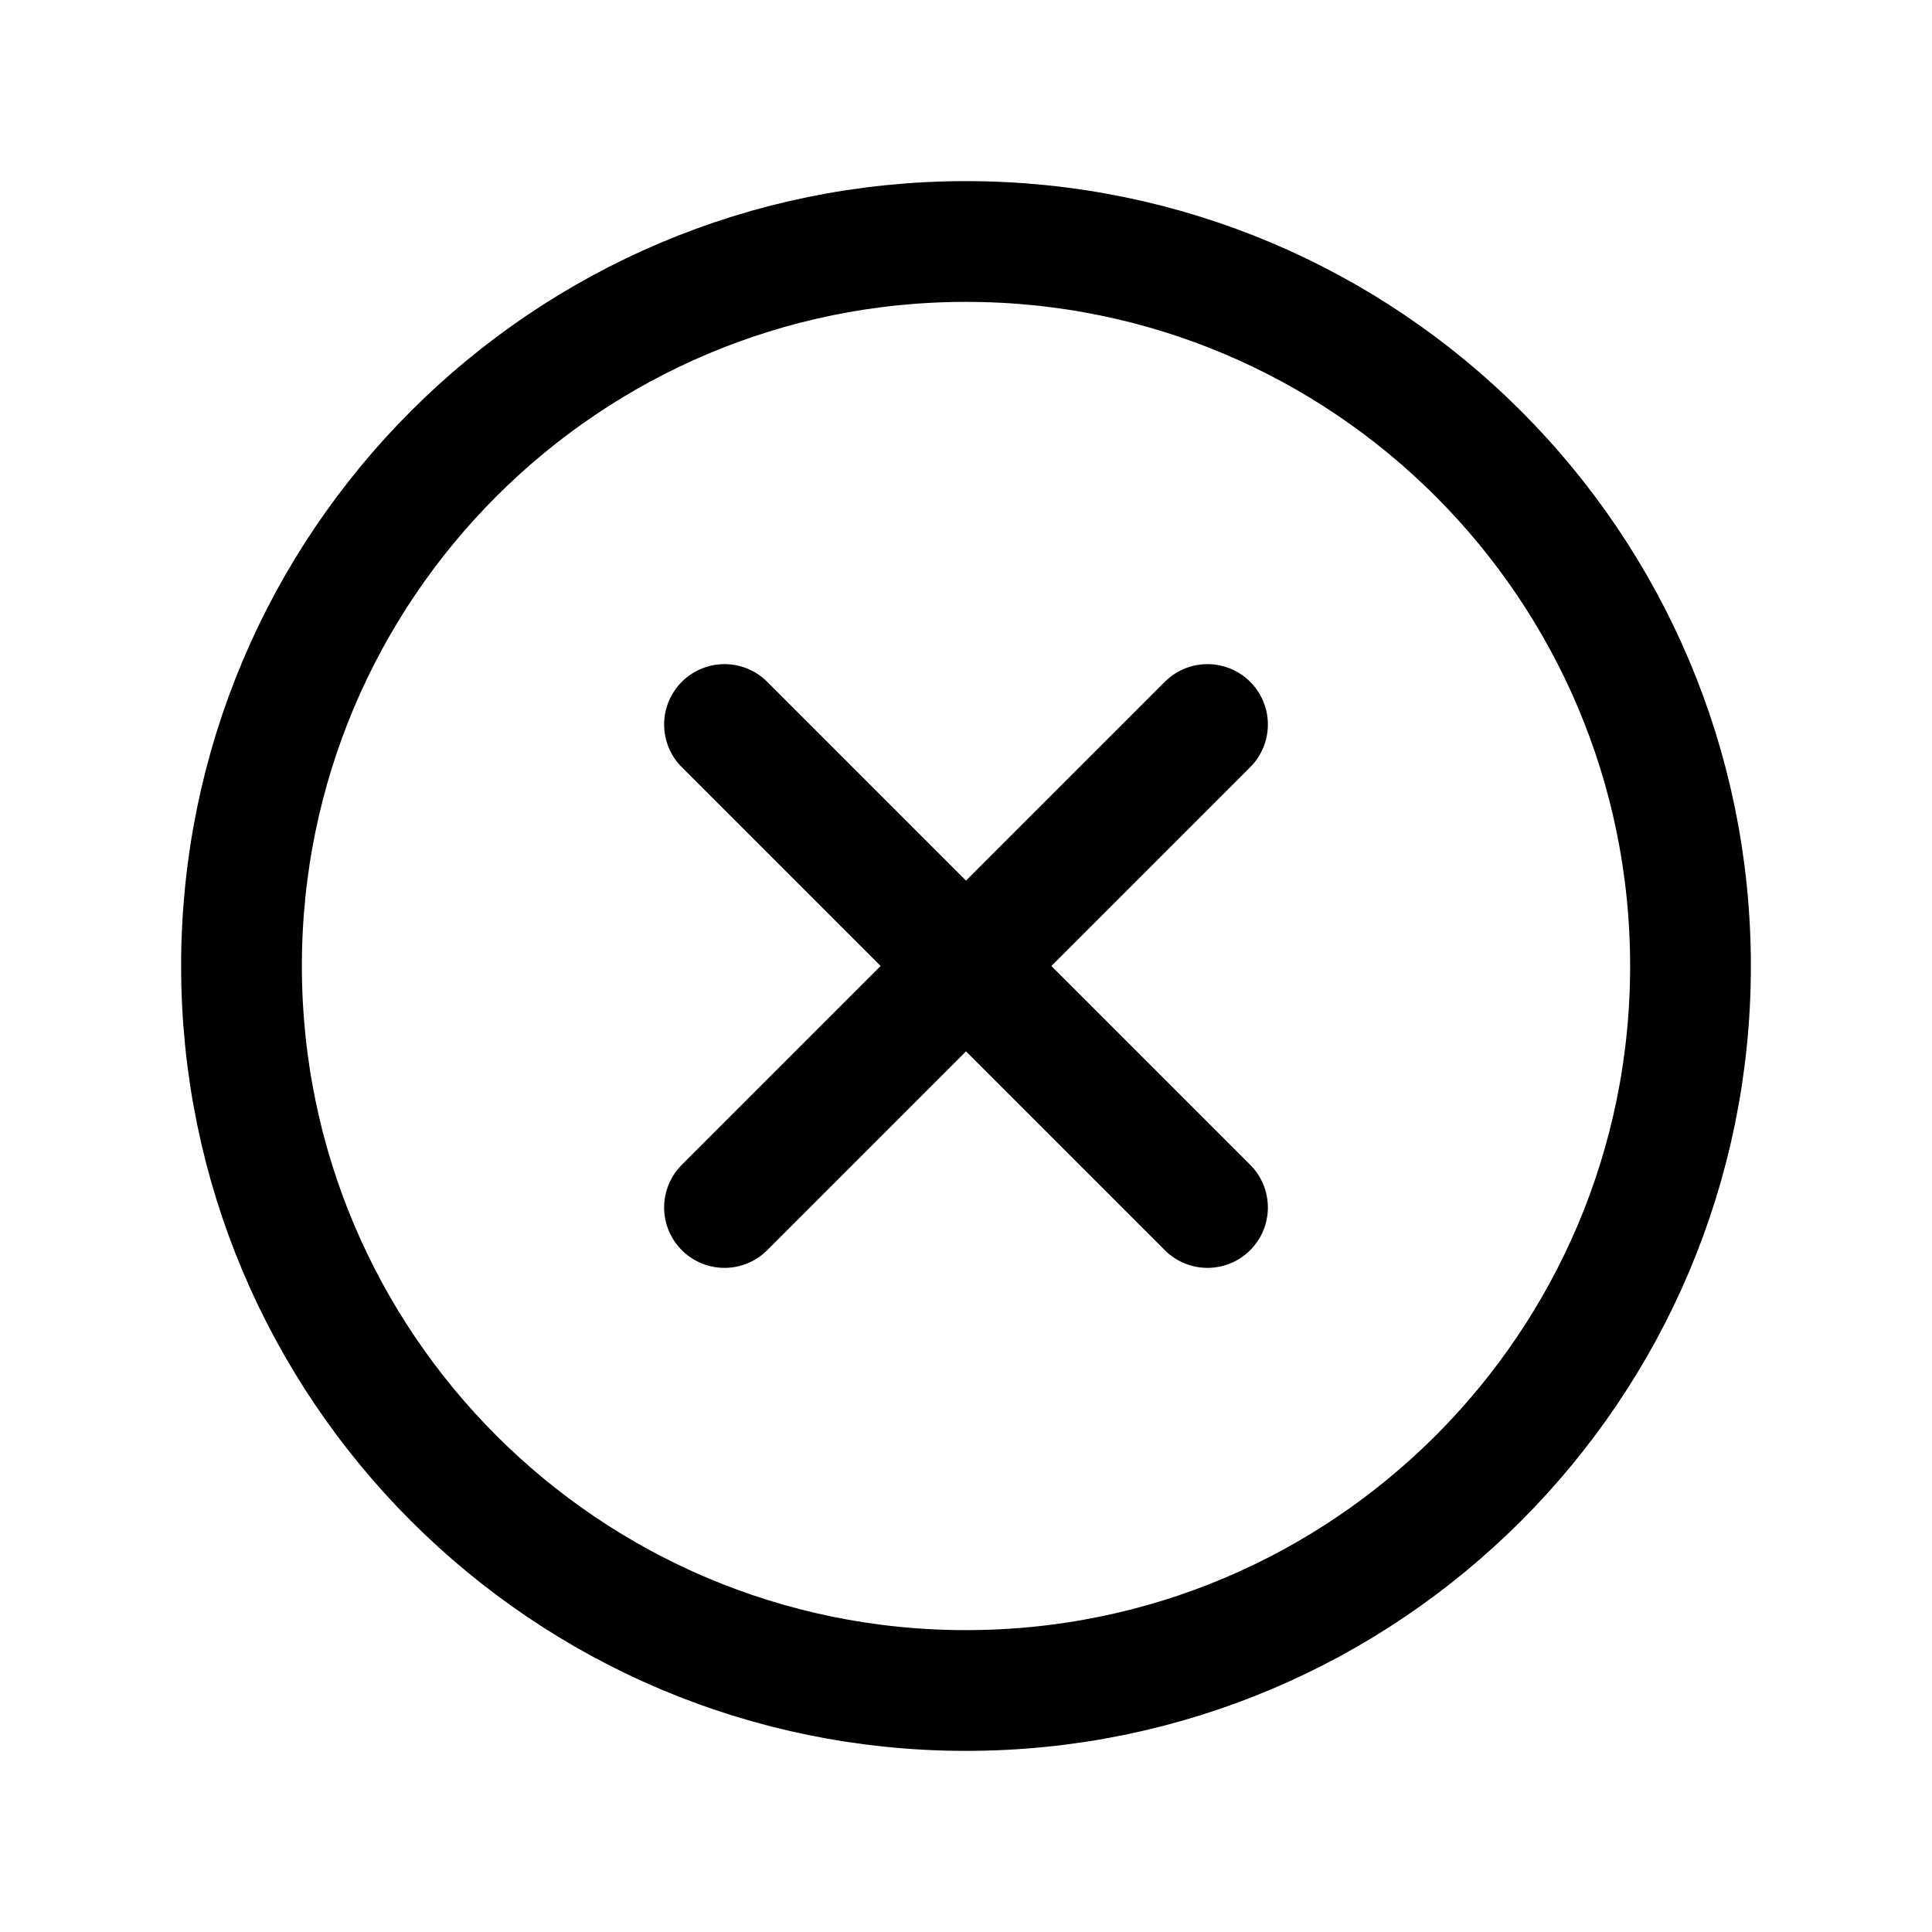
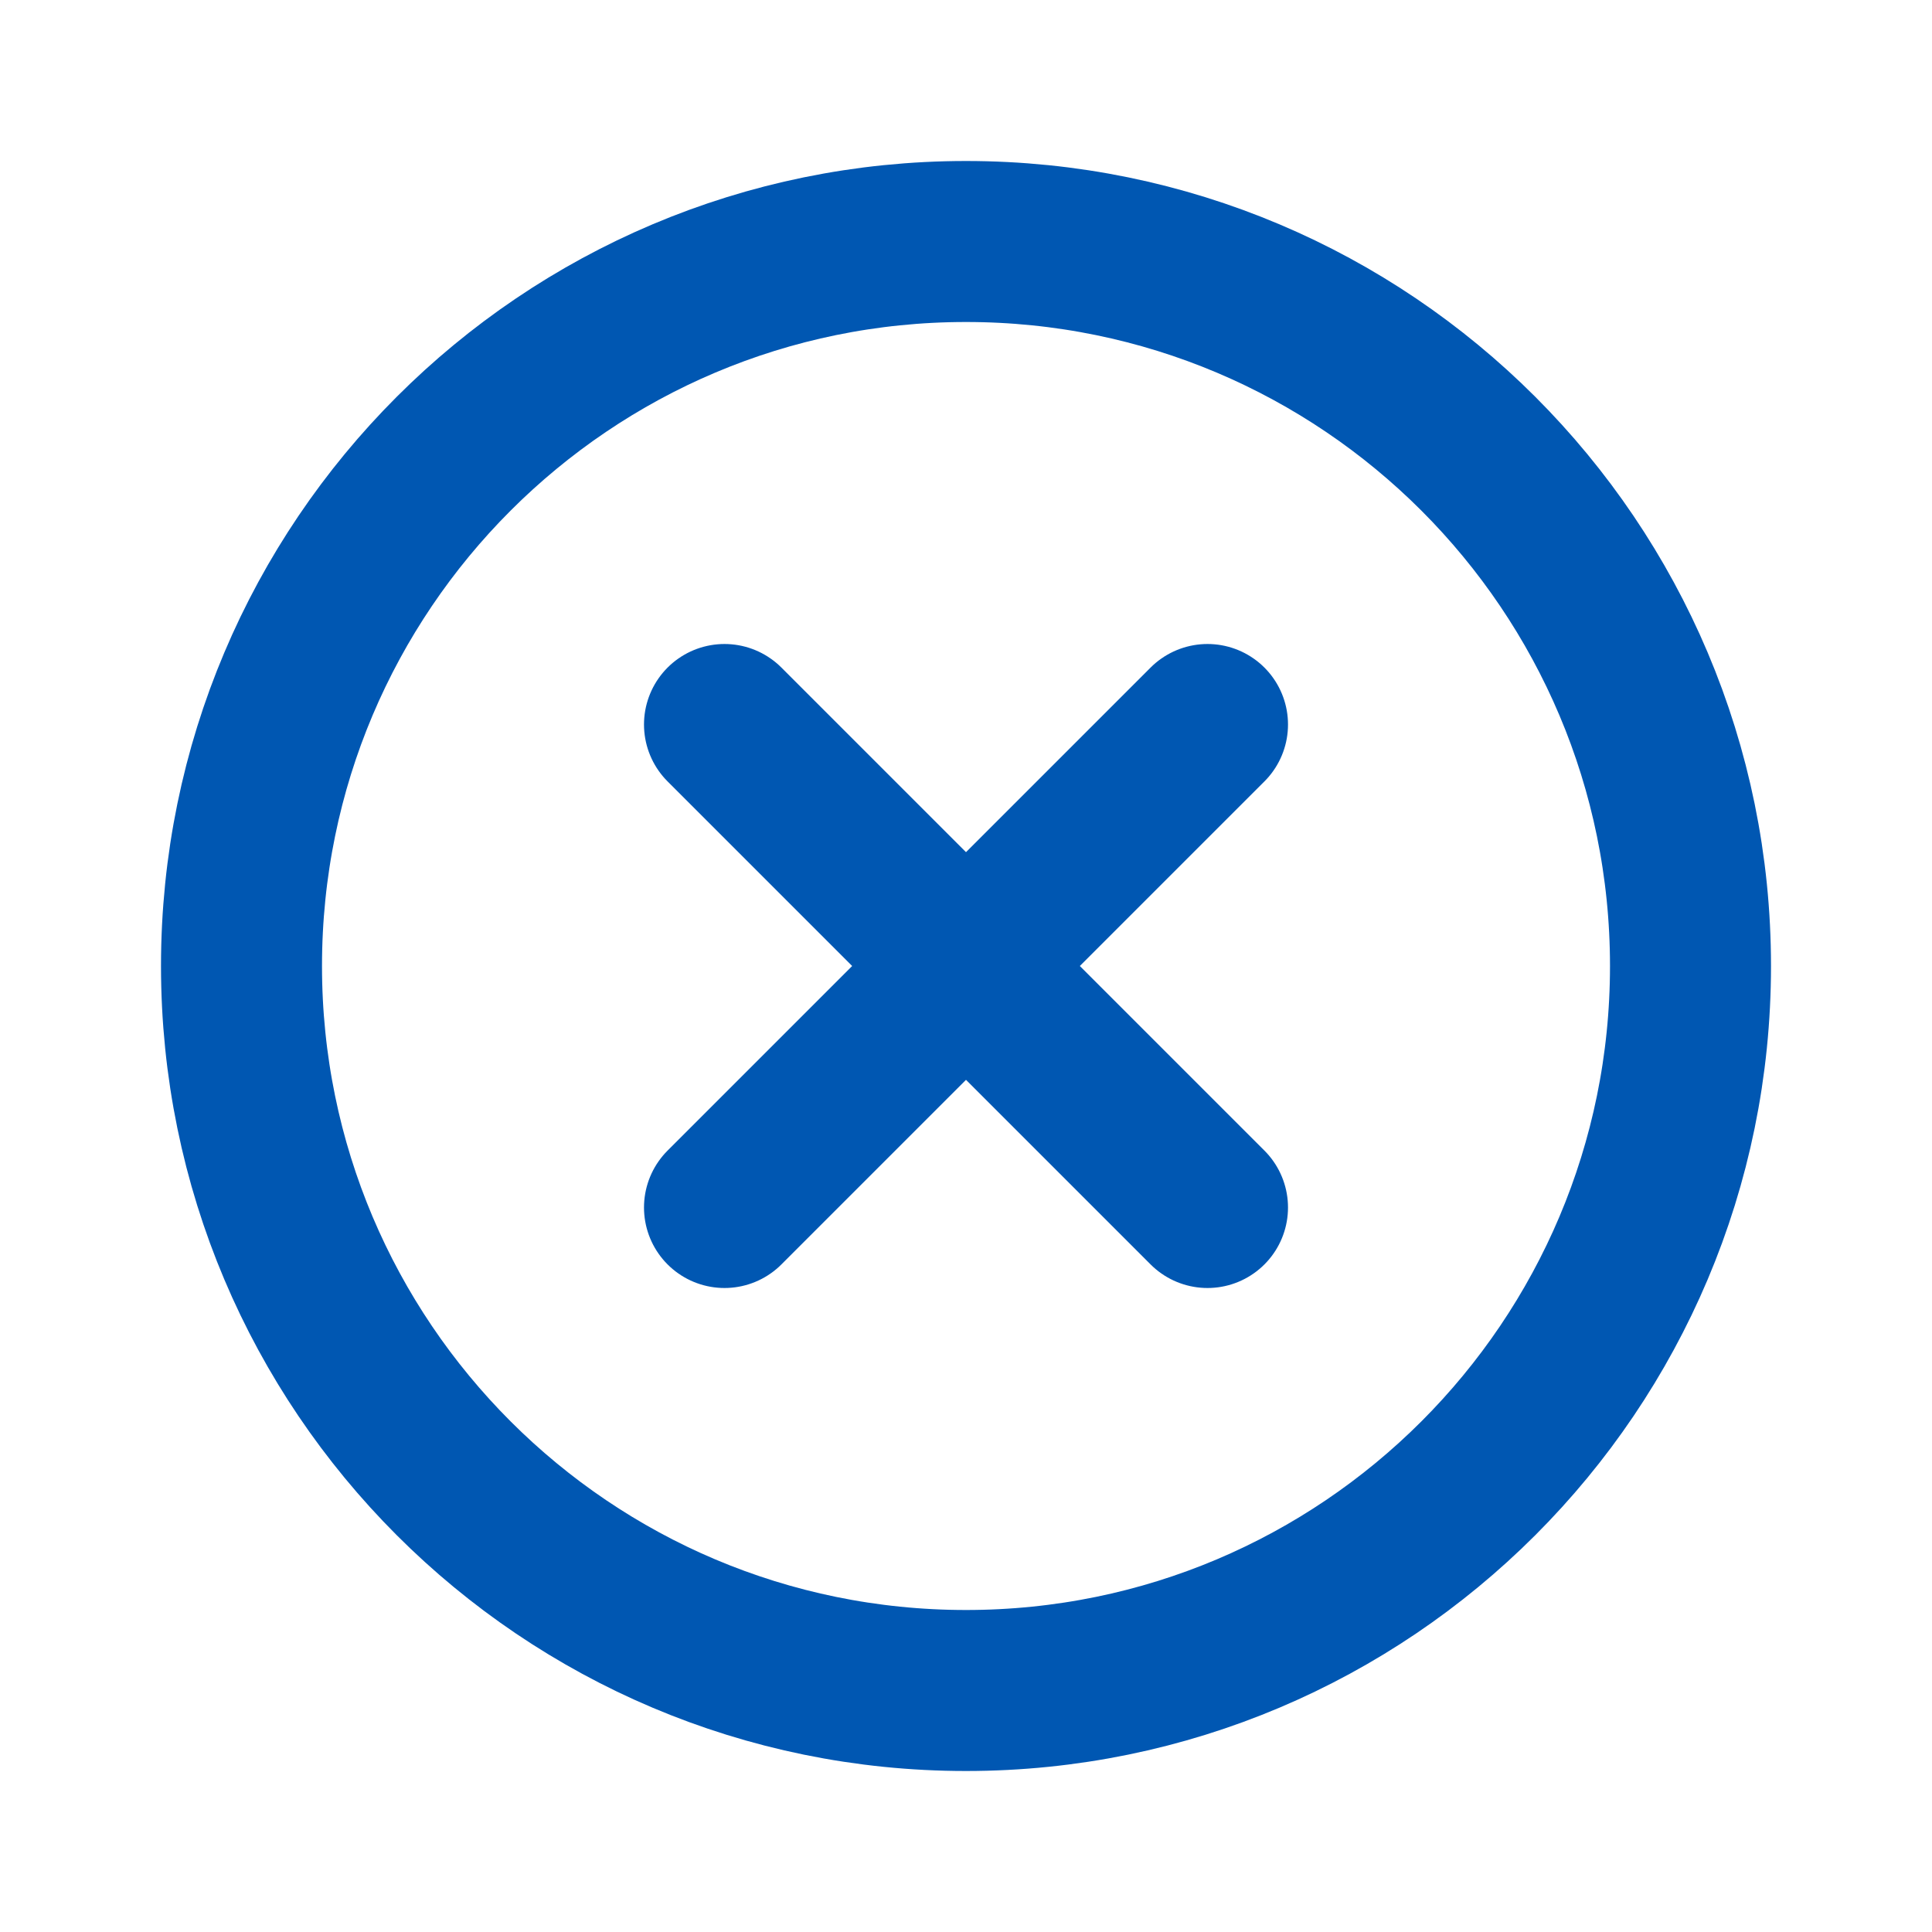
<svg xmlns="http://www.w3.org/2000/svg" width="24" height="24" viewBox="0 0 24 24" fill="none">
-   <g id="circle-xmark">
-     <path id="Icon" d="M9 9L15 15M15 9L9 15M21 12C21 16.971 16.971 21 12 21C7.029 21 3 16.971 3 12C3 7.029 7.029 3 12 3C16.971 3 21 7.029 21 12Z" stroke="black" stroke-width="1.5" stroke-linecap="round" stroke-linejoin="round" />
-   </g>
+   <path d="M9 9L15 15M15 9L9 15M21 12C21 16.971 16.971 21 12 21C7.029 21 3 16.971 3 12C3 7.029 7.029 3 12 3C16.971 3 21 7.029 21 12Z" stroke="#0057B2" stroke-width="2" stroke-linecap="round" stroke-linejoin="round" />
</svg>
